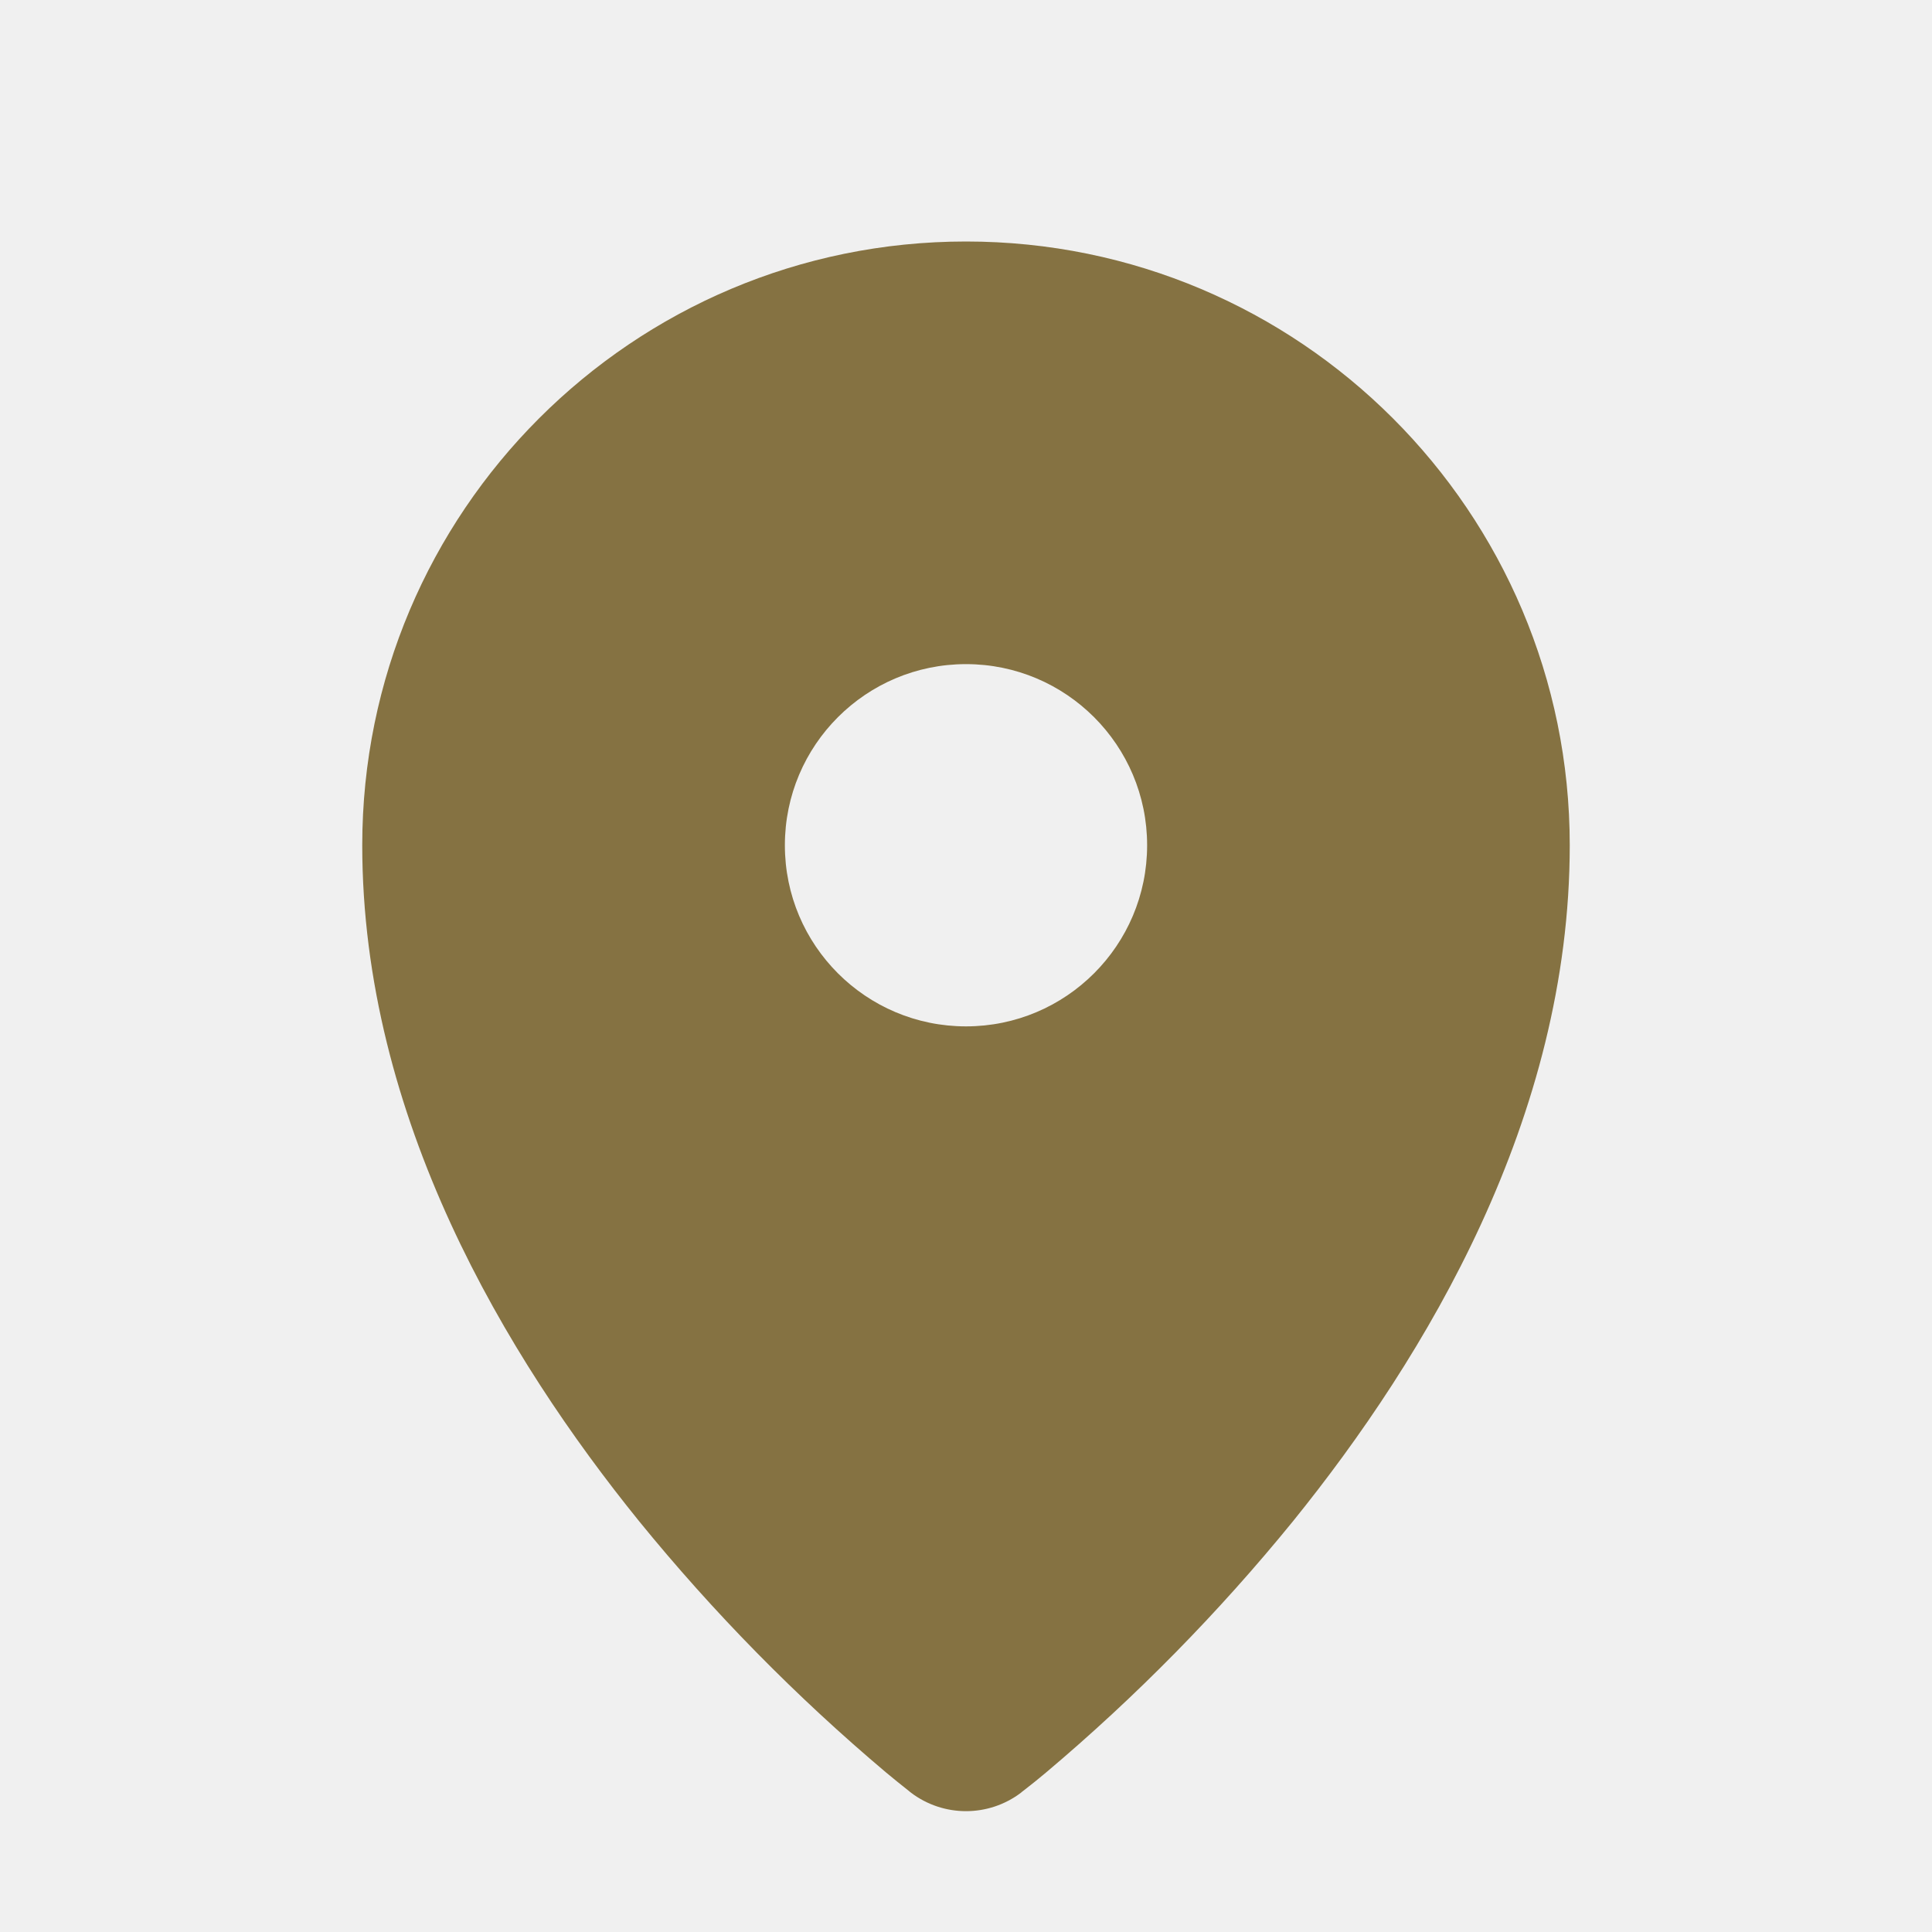
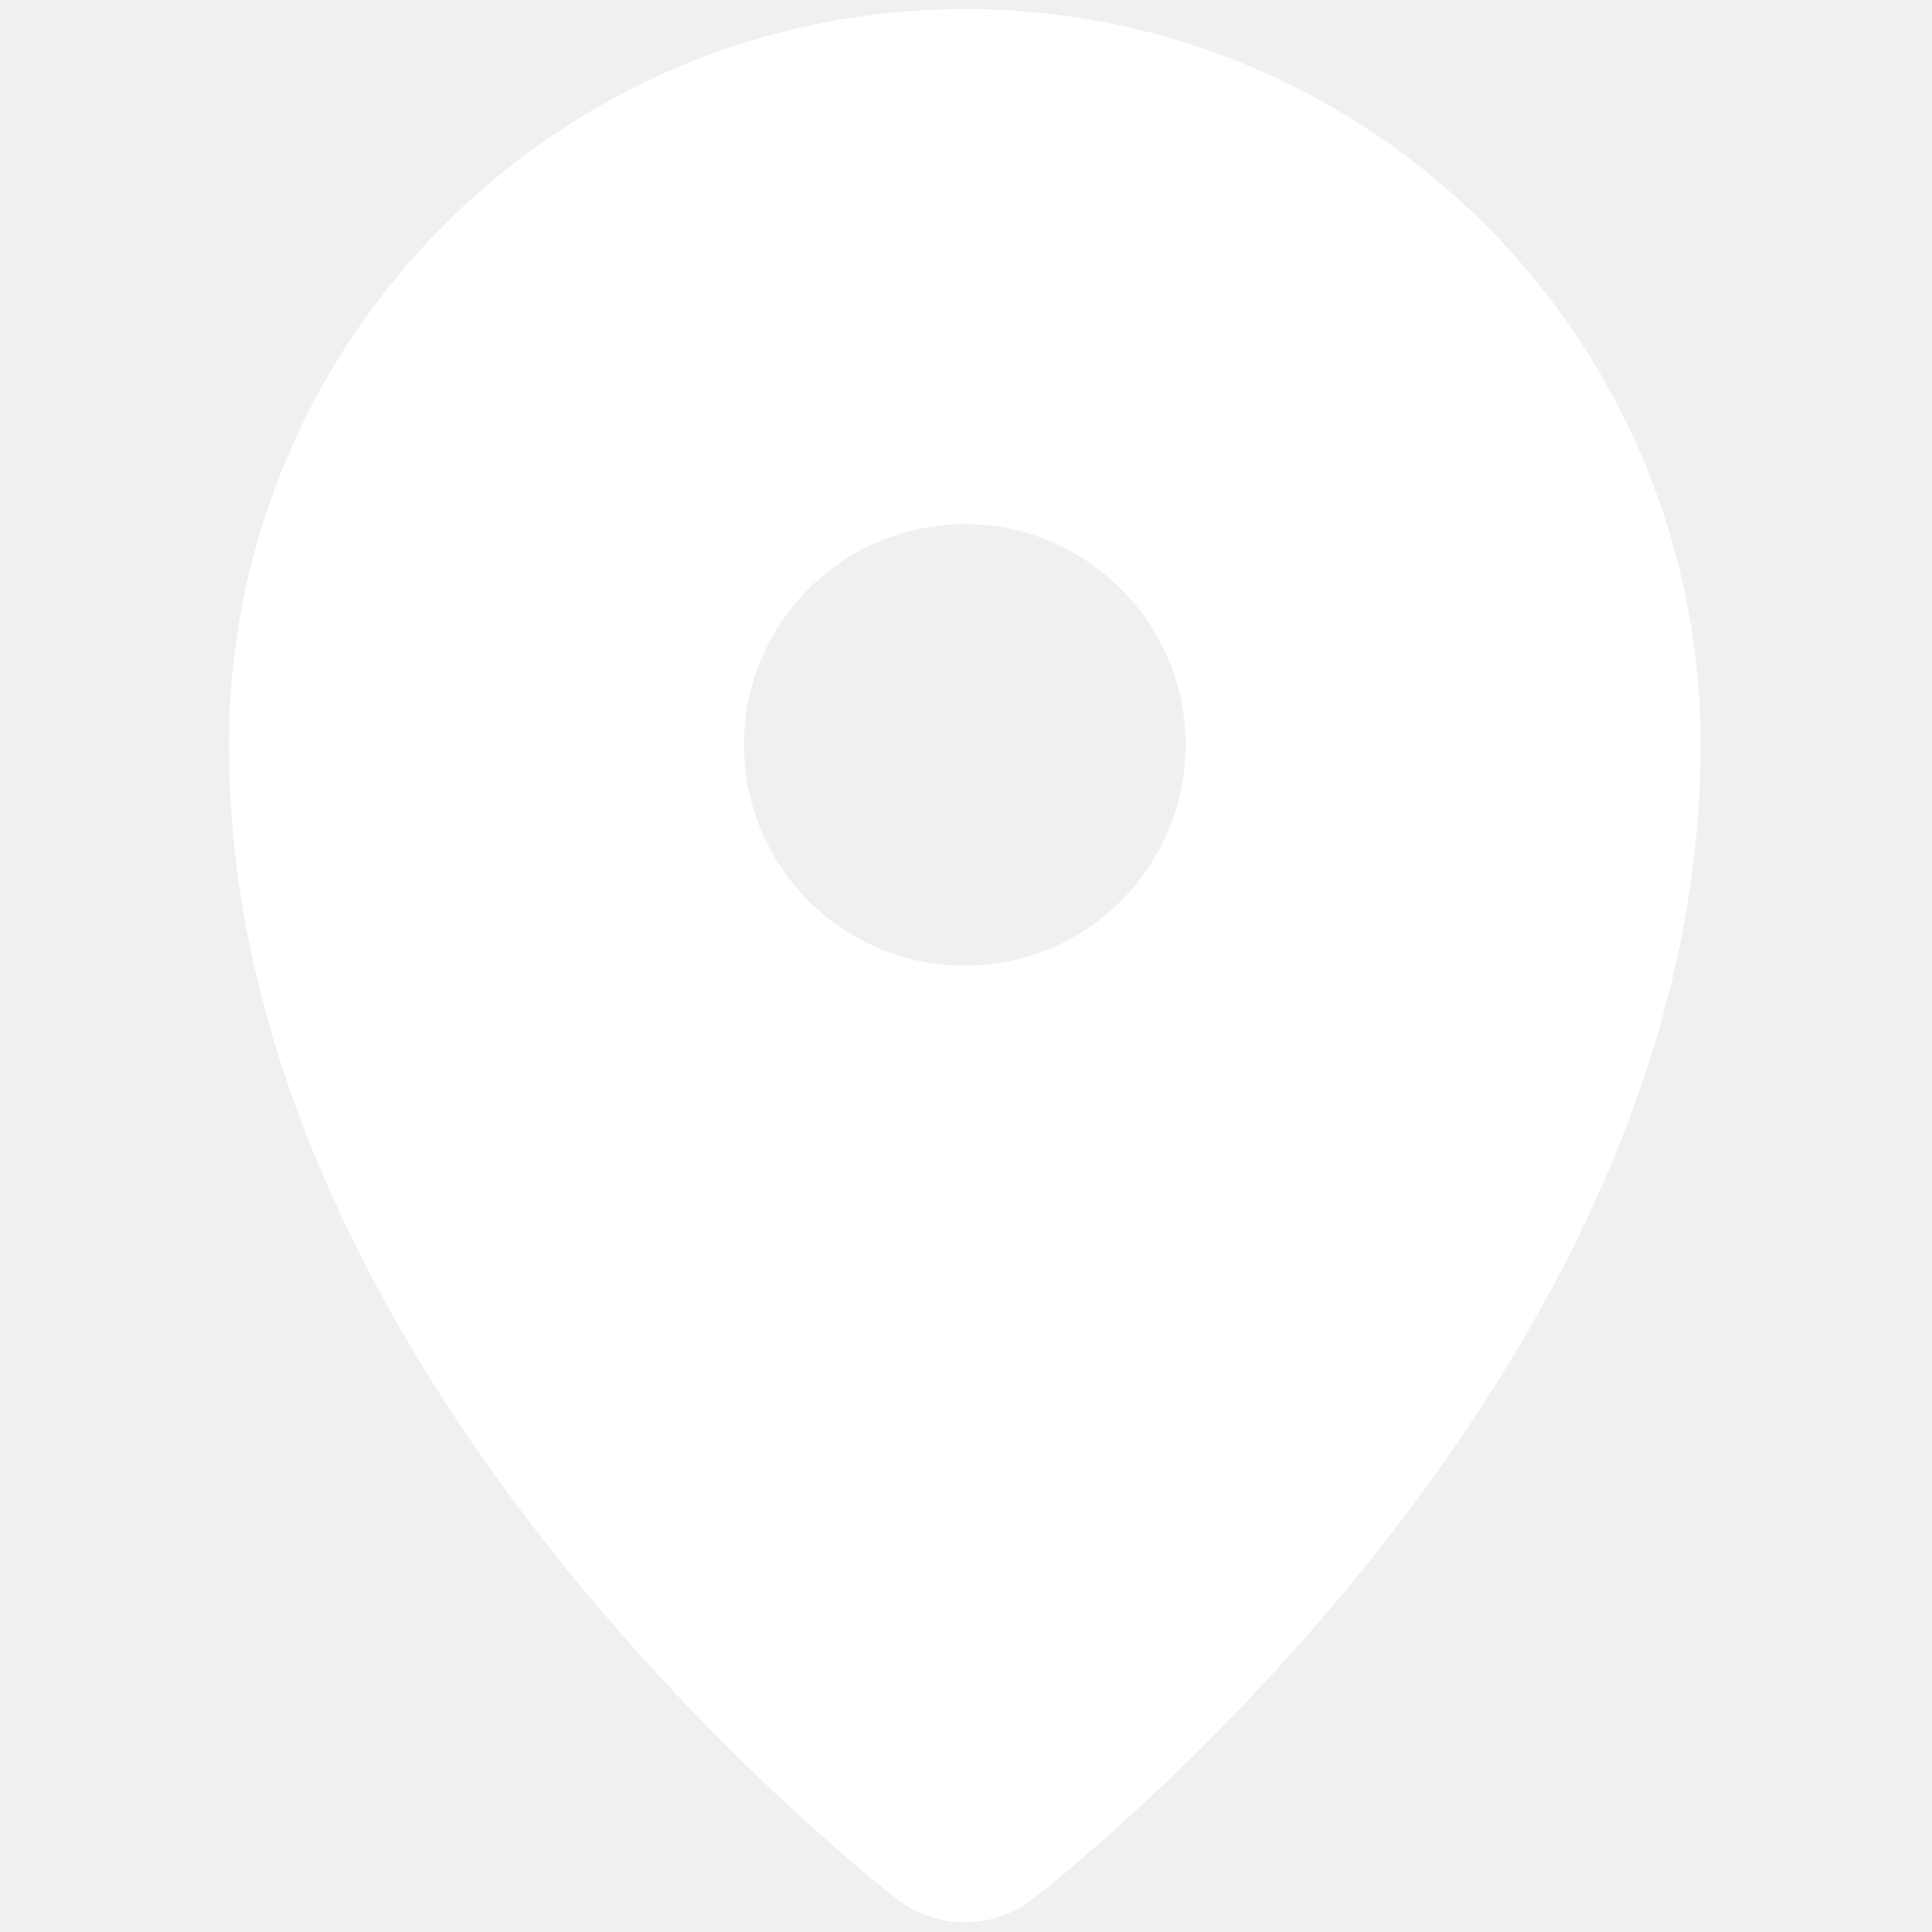
- <svg xmlns="http://www.w3.org/2000/svg" viewBox="0 0 16 16" fill="currentColor" class="size-4">
-   <path fill="#857242" fill-rule="evenodd" d="m7.539 14.841.003.003.002.002a.755.755 0 0 0 .912 0l.002-.002.003-.003.012-.009a5.57 5.57 0 0 0 .19-.153 15.588 15.588 0 0 0 2.046-2.082c1.101-1.362 2.291-3.342 2.291-5.597A5 5 0 0 0 3 7c0 2.255 1.19 4.235 2.292 5.597a15.591 15.591 0 0 0 2.046 2.082 8.916 8.916 0 0 0 .189.153l.012.01ZM8 8.5a1.5 1.5 0 1 0 0-3 1.5 1.5 0 0 0 0 3Z" clip-rule="evenodd" />
+ <svg xmlns="http://www.w3.org/2000/svg" id="uuid-b6d27233-73e6-4e3e-8689-8387e0b6da49" data-name="Pin" viewBox="0 0 800 800">
+   <path d="m371.4,786.33l.18.18.12.12c16.43,12.45,39.15,12.45,55.58,0l.12-.12.18-.18.73-.55c3.93-3.02,7.79-6.13,11.58-9.32,45.44-38.3,87.19-80.78,124.69-126.89,67.1-83.01,139.62-203.67,139.62-341.1C704.22,140.18,567.79,3.75,399.5,3.75S94.78,140.18,94.78,308.47c0,137.43,72.52,258.1,139.68,341.1,37.5,46.1,79.25,88.58,124.69,126.89,3.8,3.16,7.64,6.27,11.52,9.32l.73.61v-.06Zm28.1-386.45c50.49,0,91.42-40.93,91.42-91.42s-40.93-91.42-91.42-91.42-91.42,40.93-91.42,91.42,40.93,91.42,91.42,91.42Z" style="fill: #fff; fill-rule: evenodd;" />
</svg>
